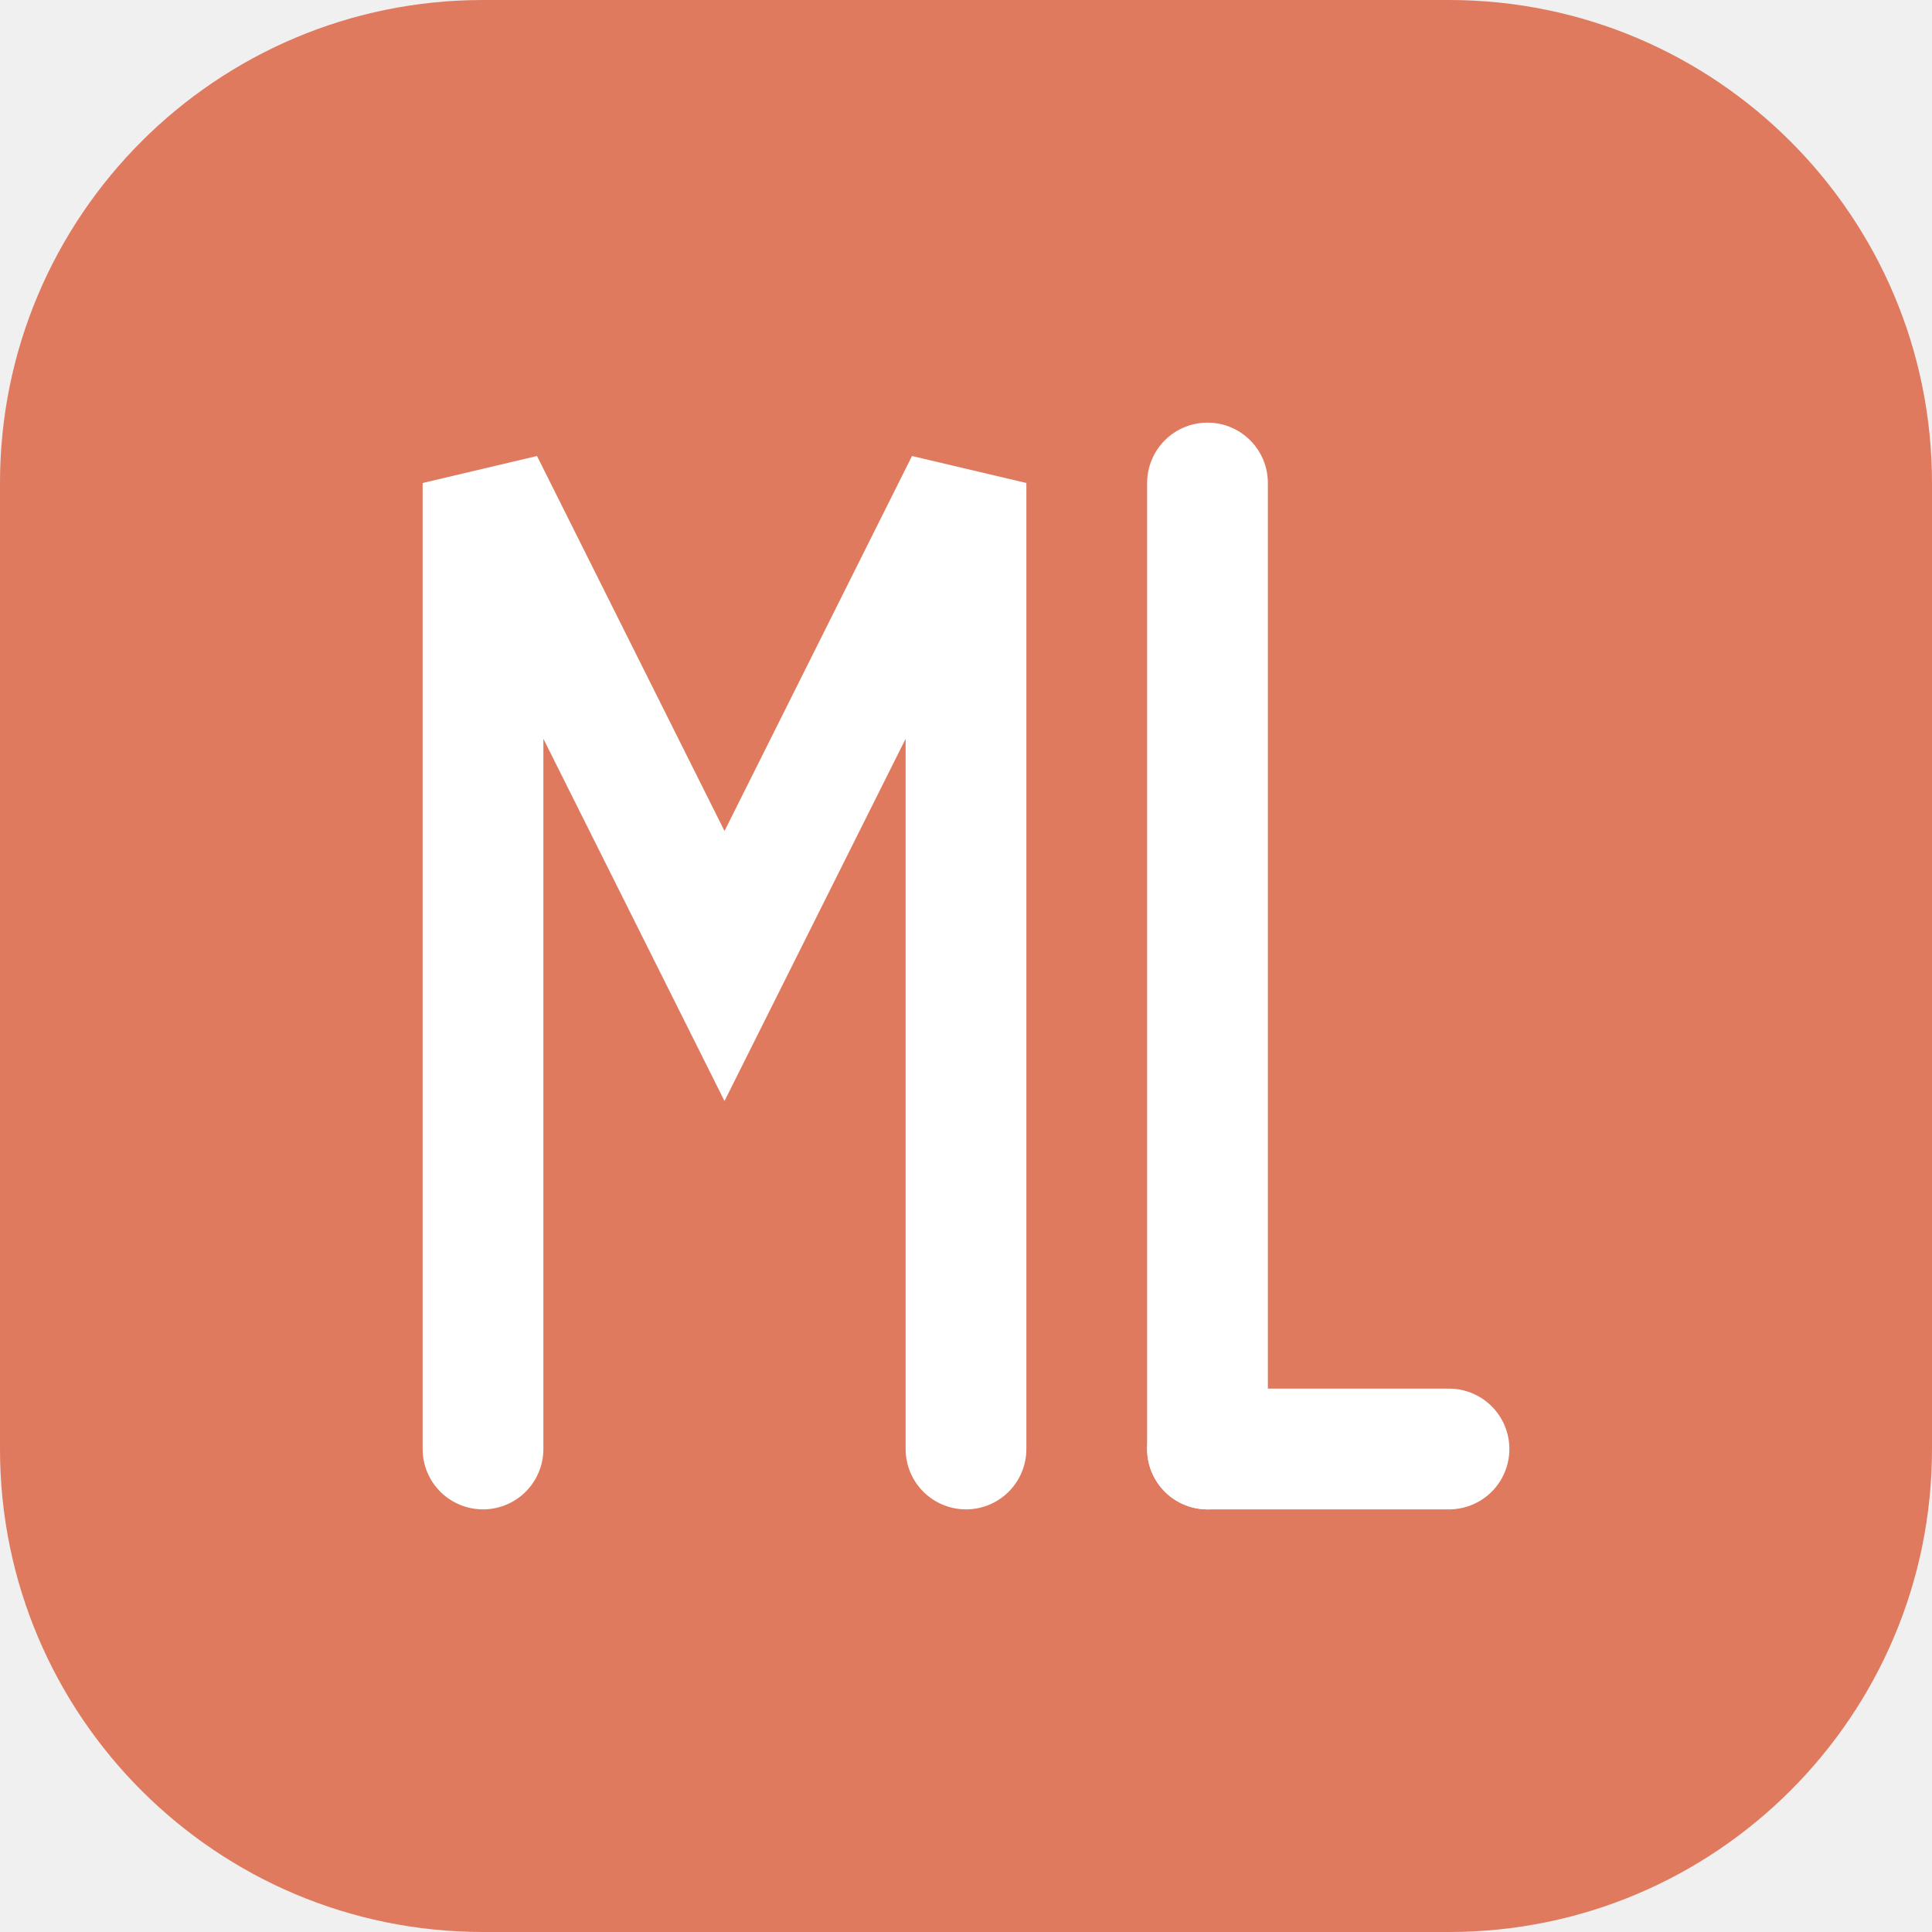
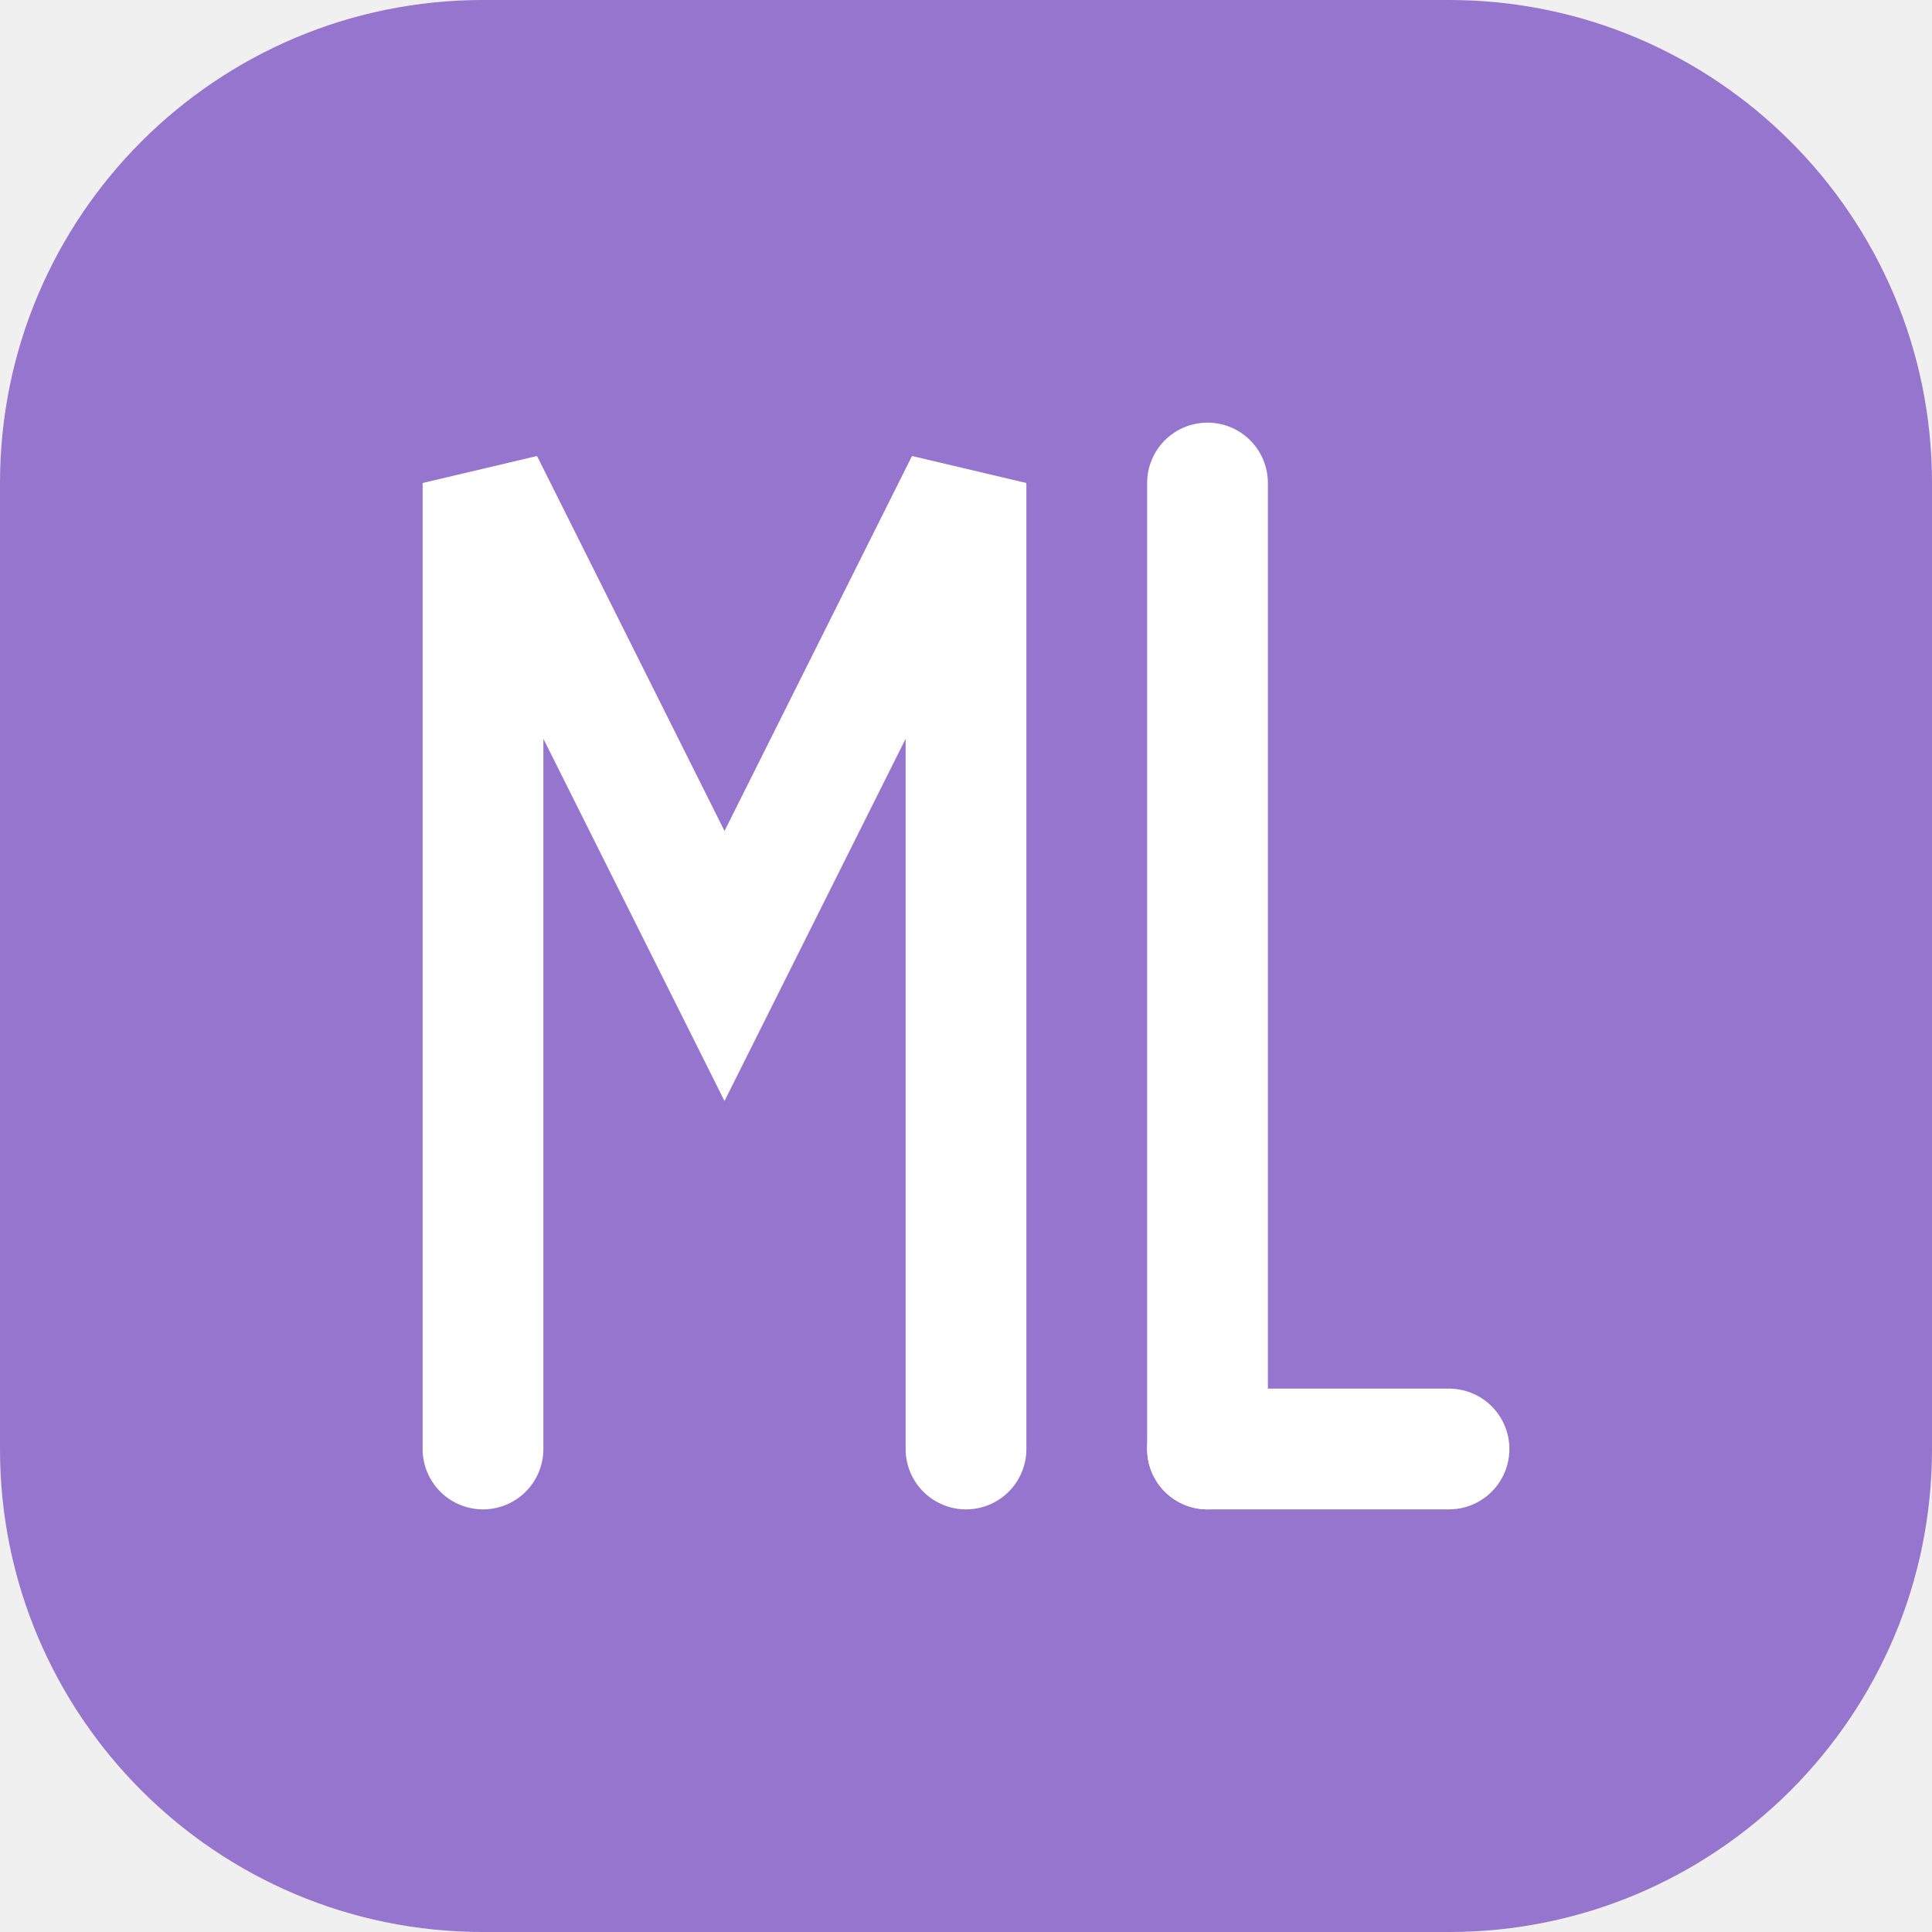
<svg xmlns="http://www.w3.org/2000/svg" width="32" height="32" viewBox="0 0 32 32" fill="none">
-   <rect width="32" height="32" rx="8" fill="#E07A5F" />
+   <rect width="32" height="32" rx="8" fill="#9575CD" />
  <path d="M8 24V8L12 16L16 8V24" stroke="white" stroke-width="2" stroke-linecap="round" />
  <path d="M20 8V24" stroke="white" stroke-width="2" stroke-linecap="round" />
  <path d="M20 24H24" stroke="white" stroke-width="2" stroke-linecap="round" />
</svg>
